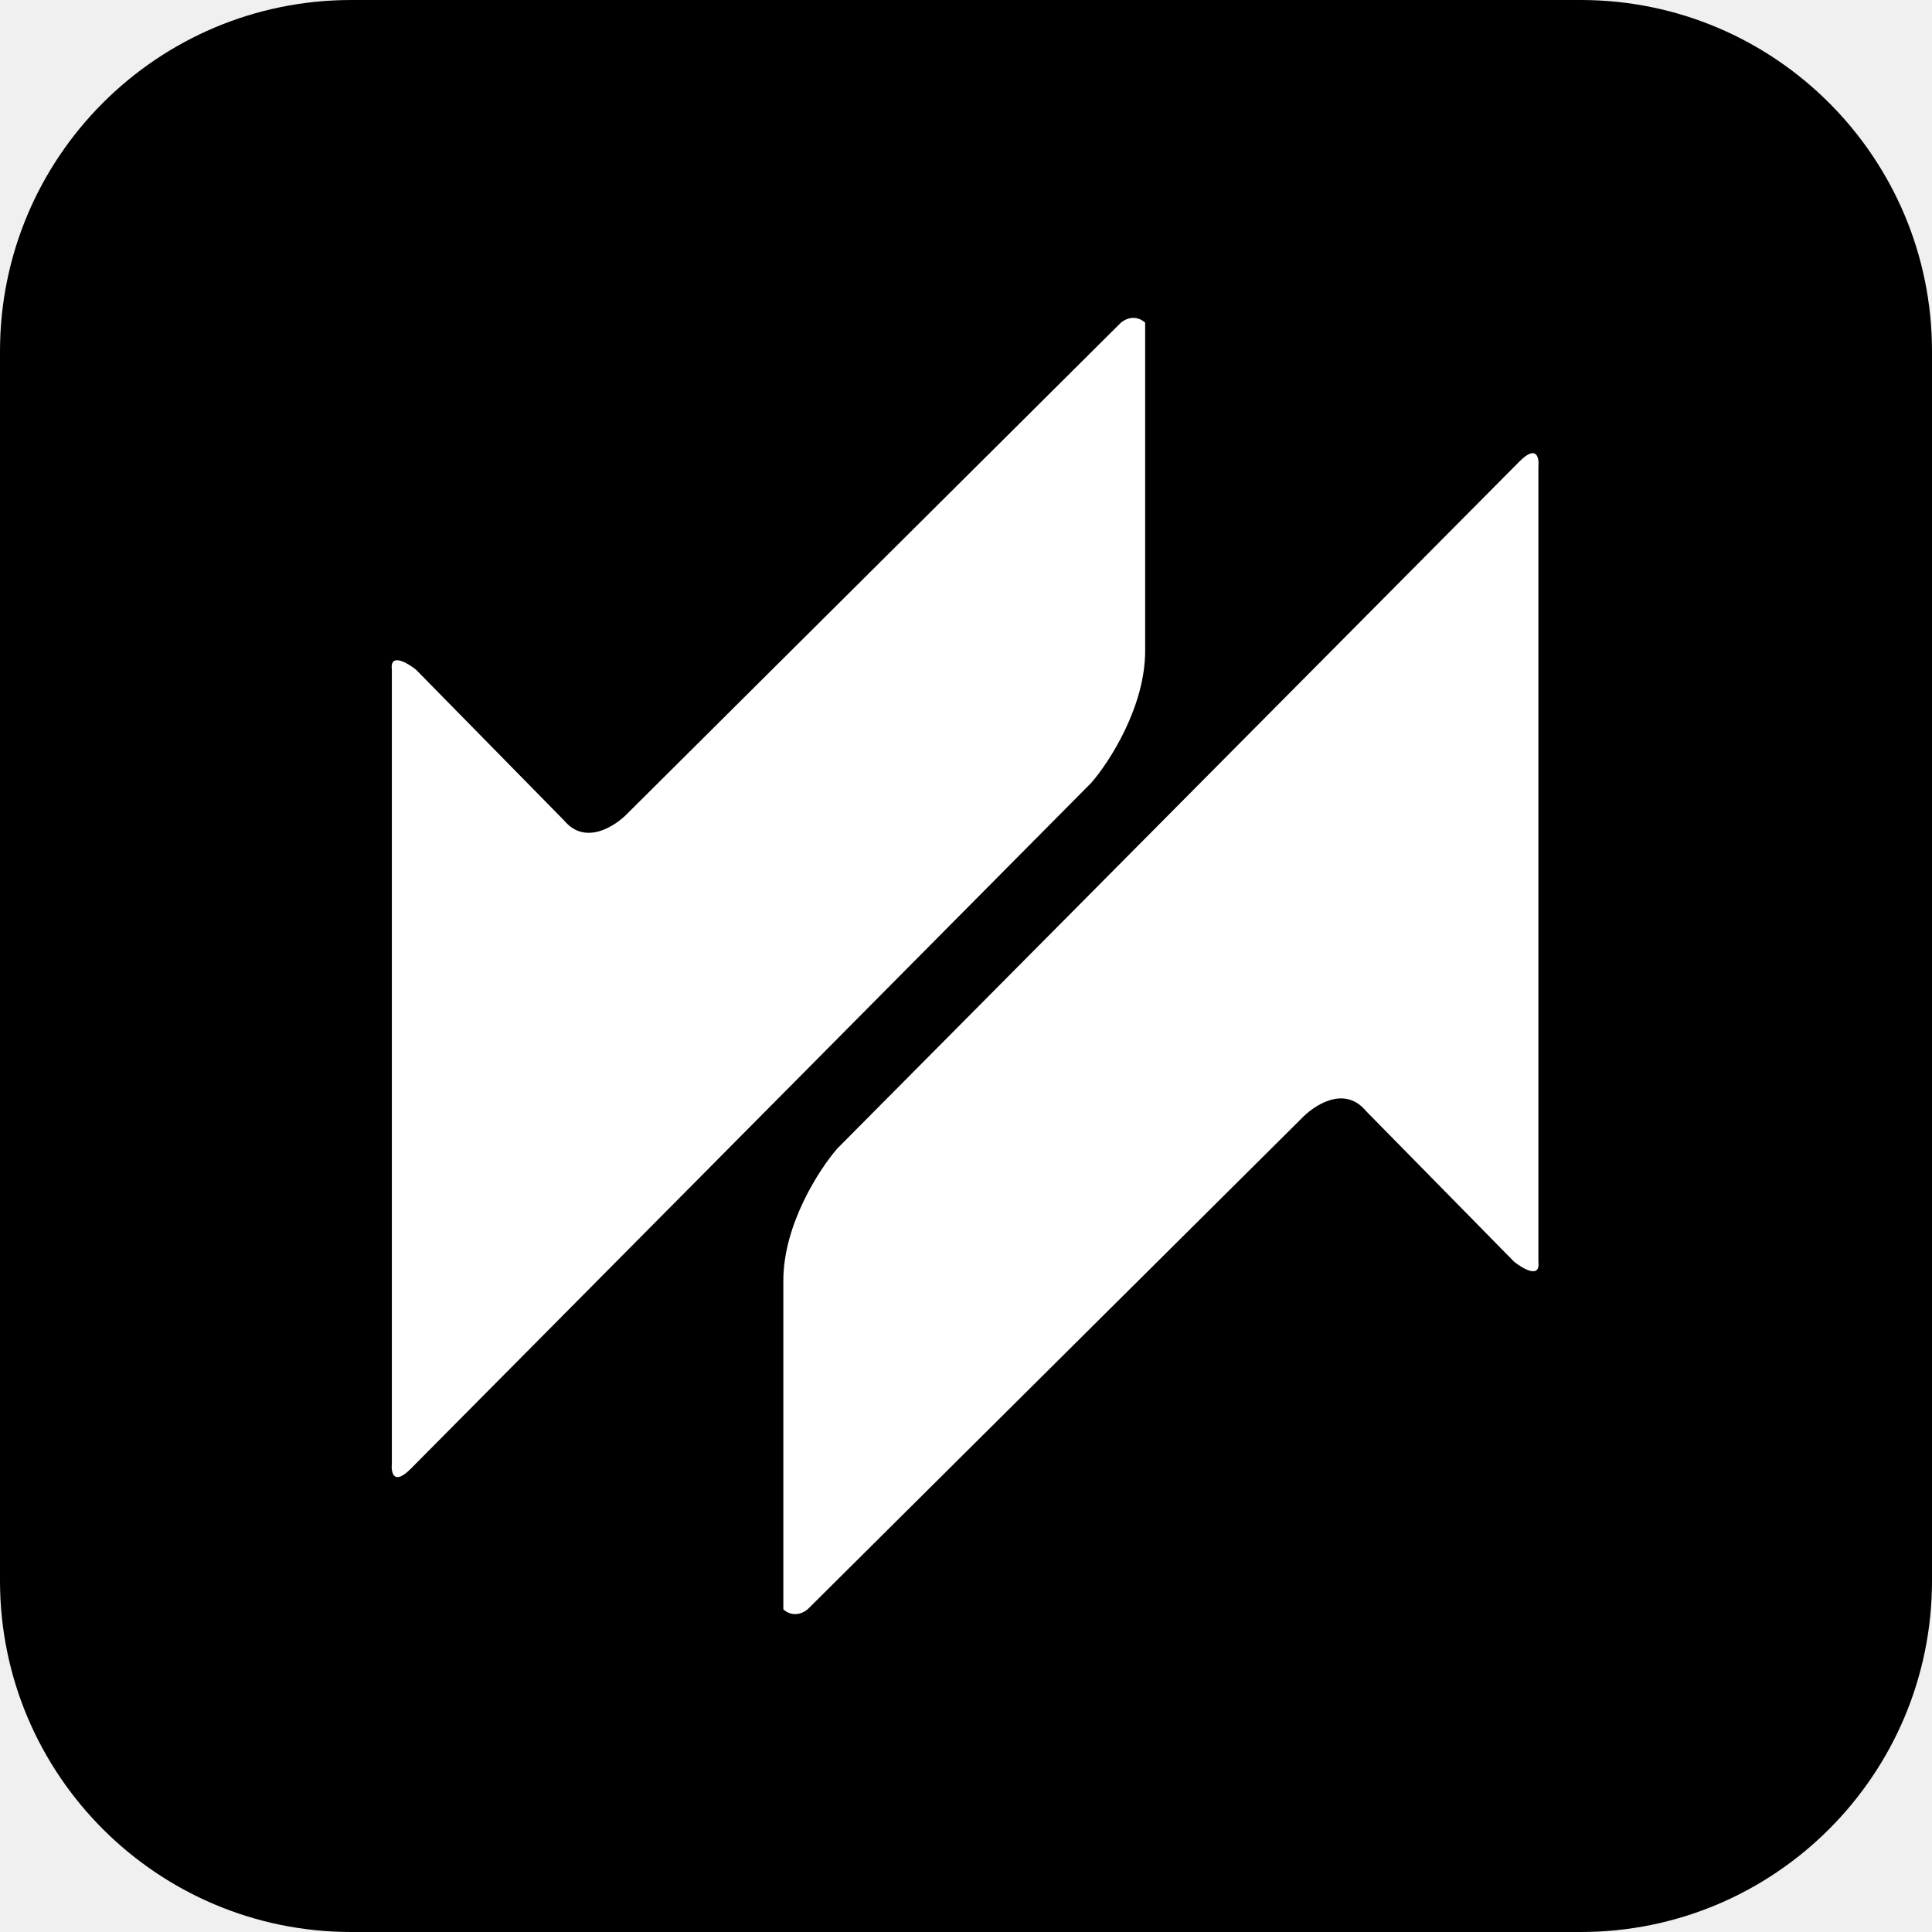
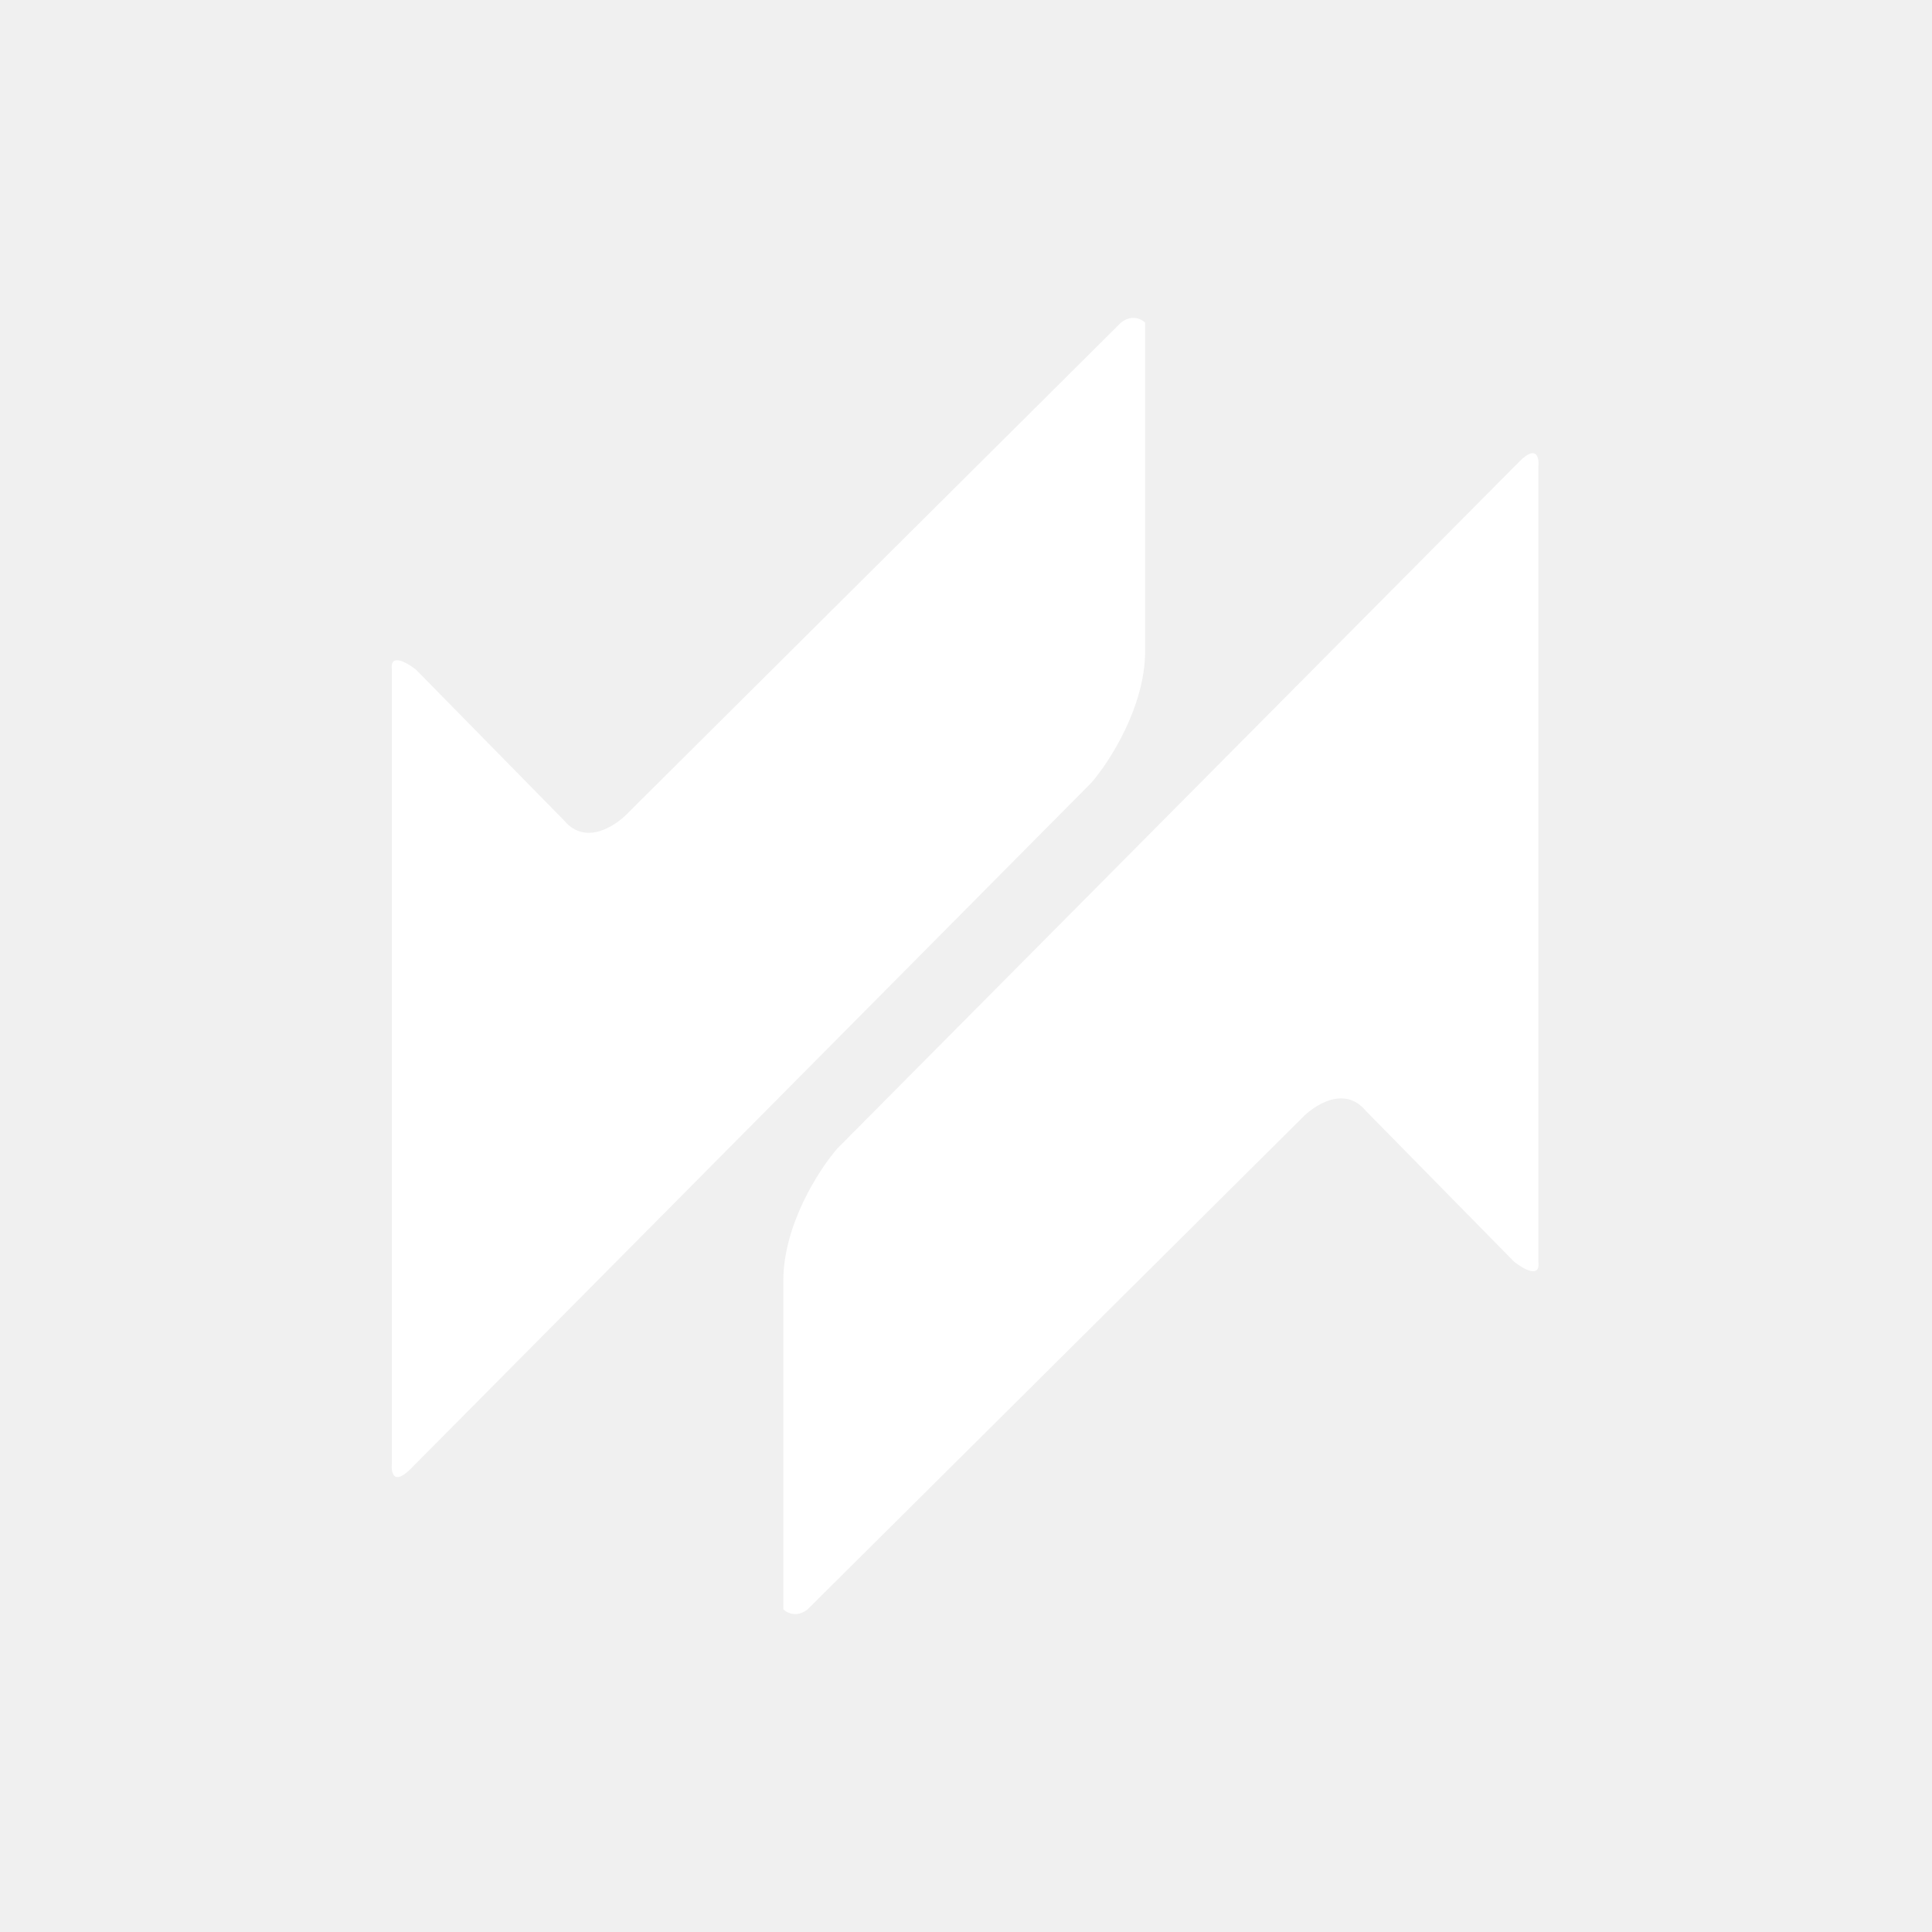
<svg xmlns="http://www.w3.org/2000/svg" width="1100" height="1100" viewBox="0 0 1100 1100" fill="none">
-   <rect width="1100" height="1100" rx="200" fill="black" />
  <path d="M357.899 462.512L638.21 183.707C644.335 178.805 649.955 181.664 652 183.707V370.598C652 402.461 631.577 433.916 621.365 445.661L233.83 836.294C224.027 846.098 222.595 838.337 223.104 833.23V381.321C221.879 371.517 231.784 377.236 236.89 381.321L321.137 467.107C333.391 481.814 350.751 470.171 357.899 462.512Z" fill="white" />
  <path d="M740.787 637.062L459.822 916.289C453.683 921.199 448.05 918.335 446 916.289L446 729.115C446 697.203 466.471 665.701 476.707 653.938L865.145 262.713C874.971 252.894 876.406 260.667 875.896 265.781L875.896 718.375C877.124 728.194 867.196 722.467 862.078 718.375L777.635 632.459C765.352 617.731 747.952 629.391 740.787 637.062Z" fill="white" />
</svg>
